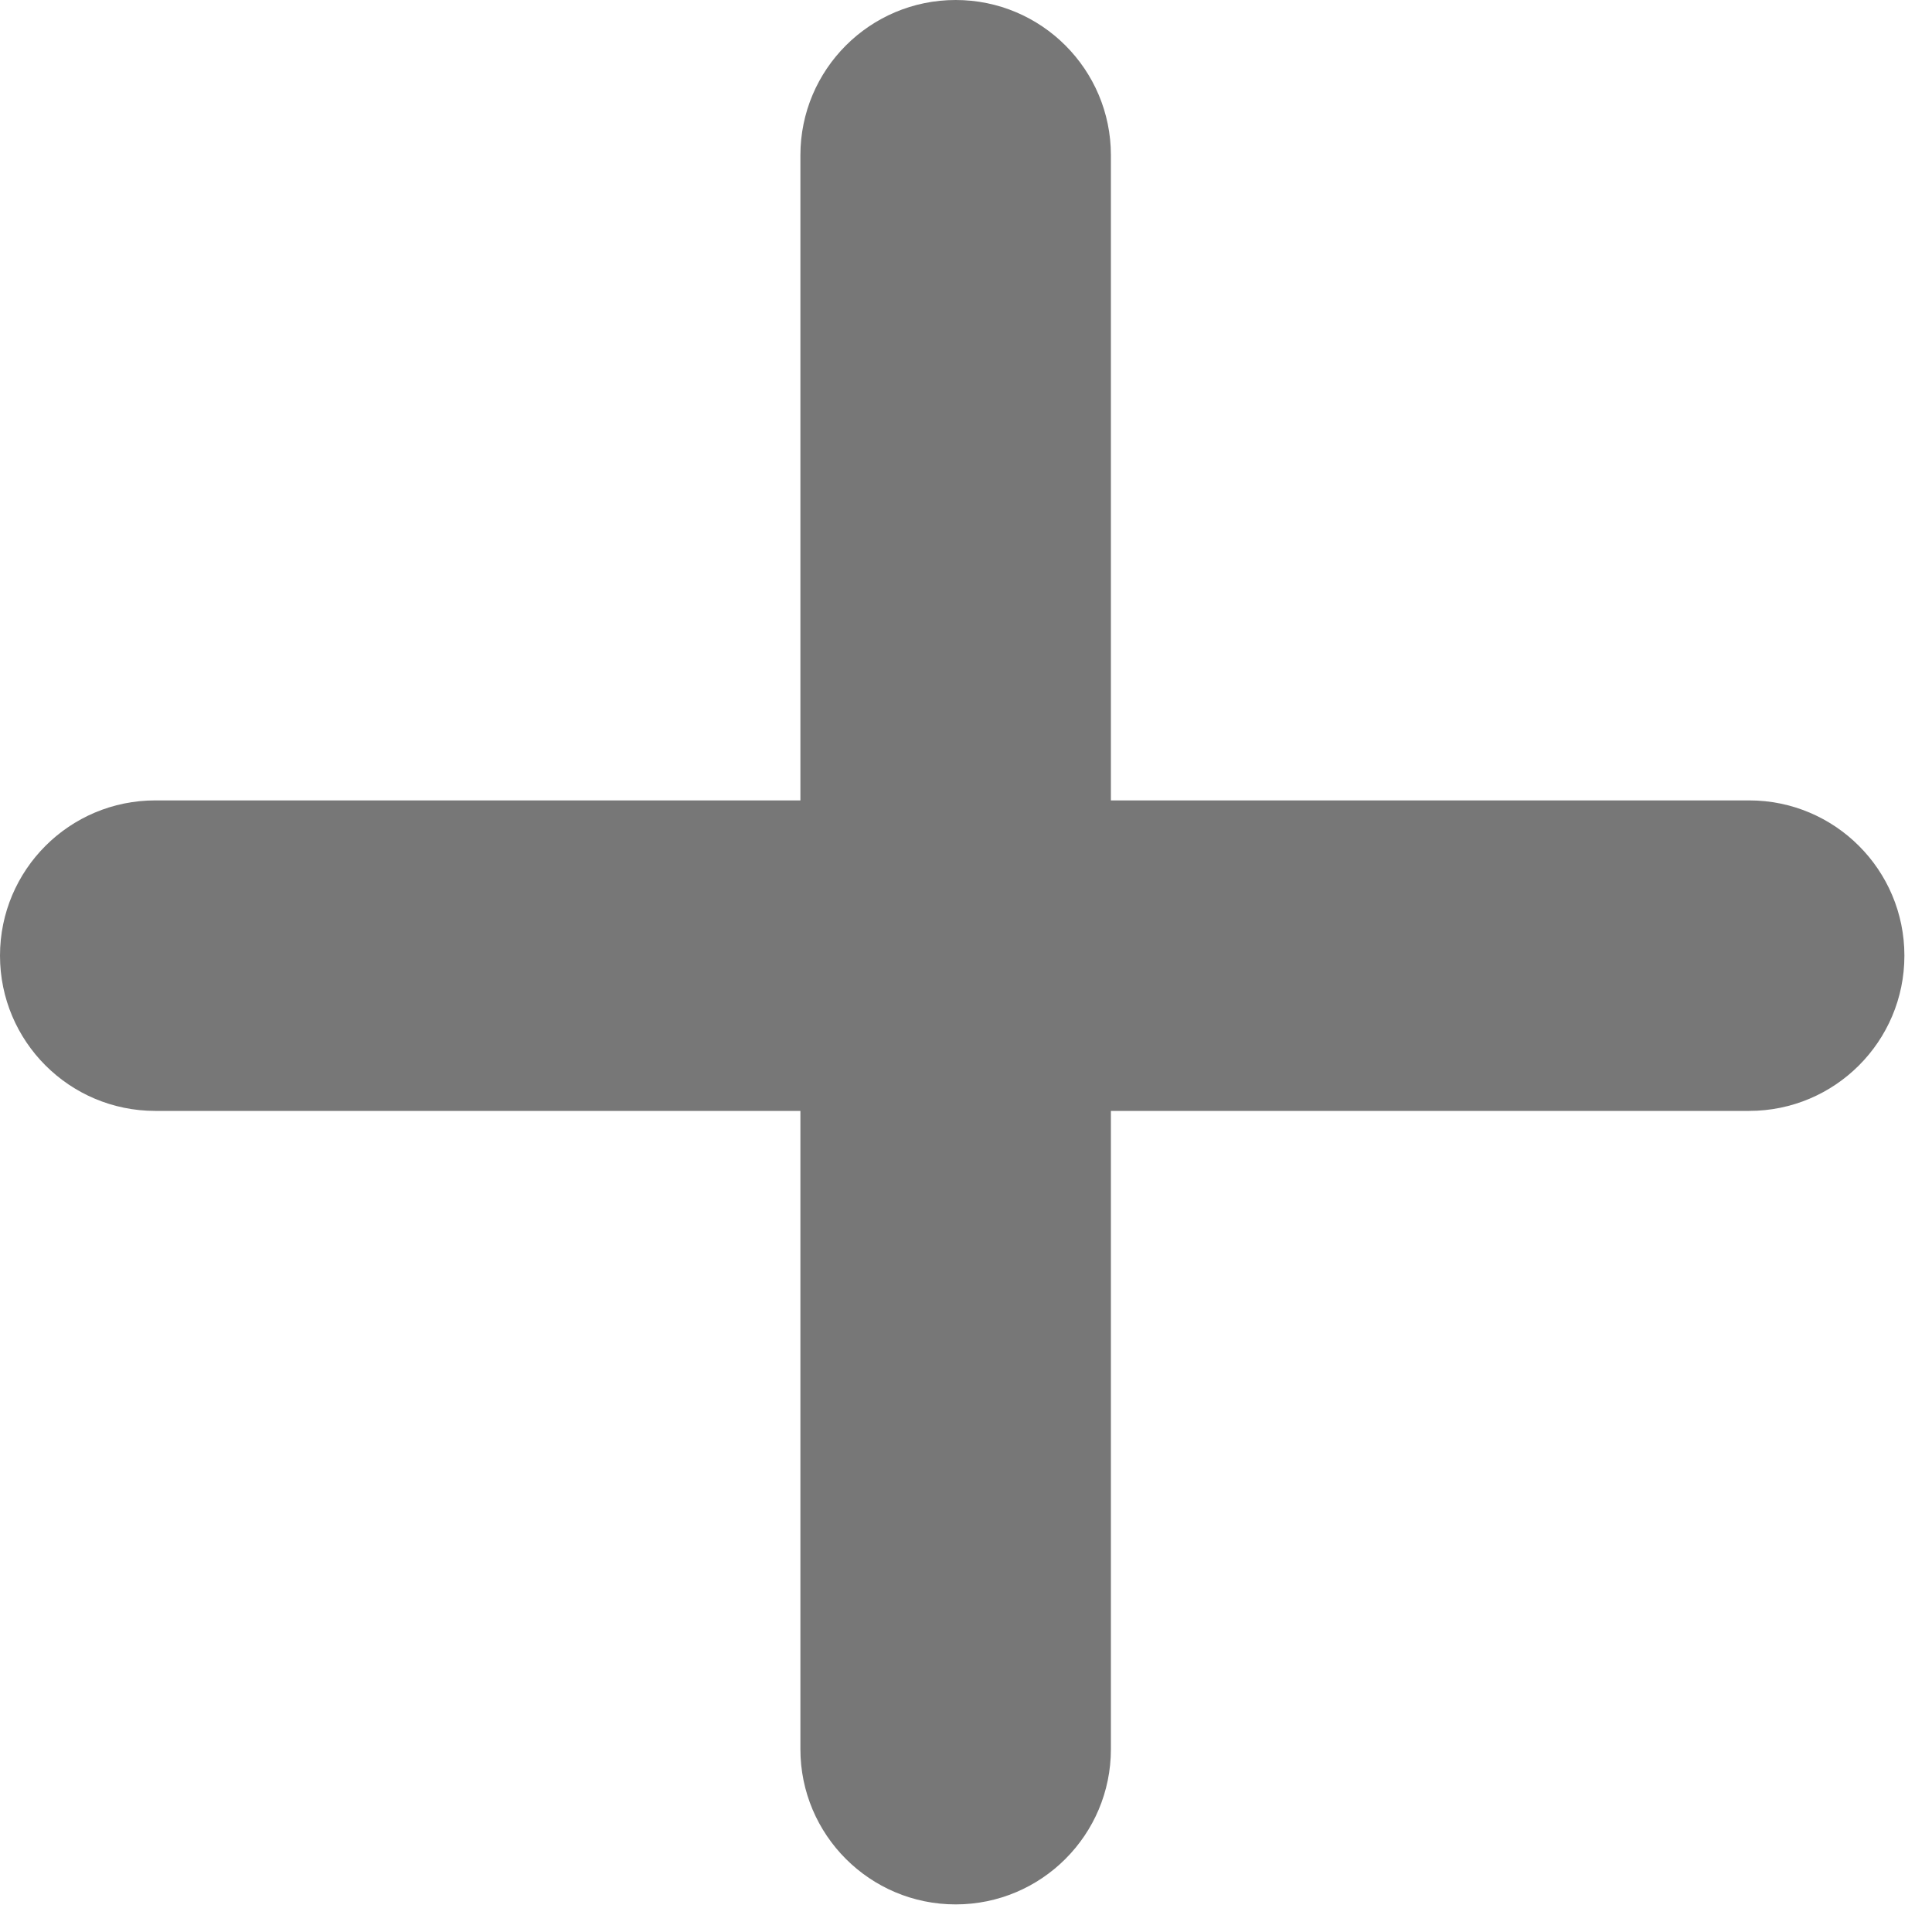
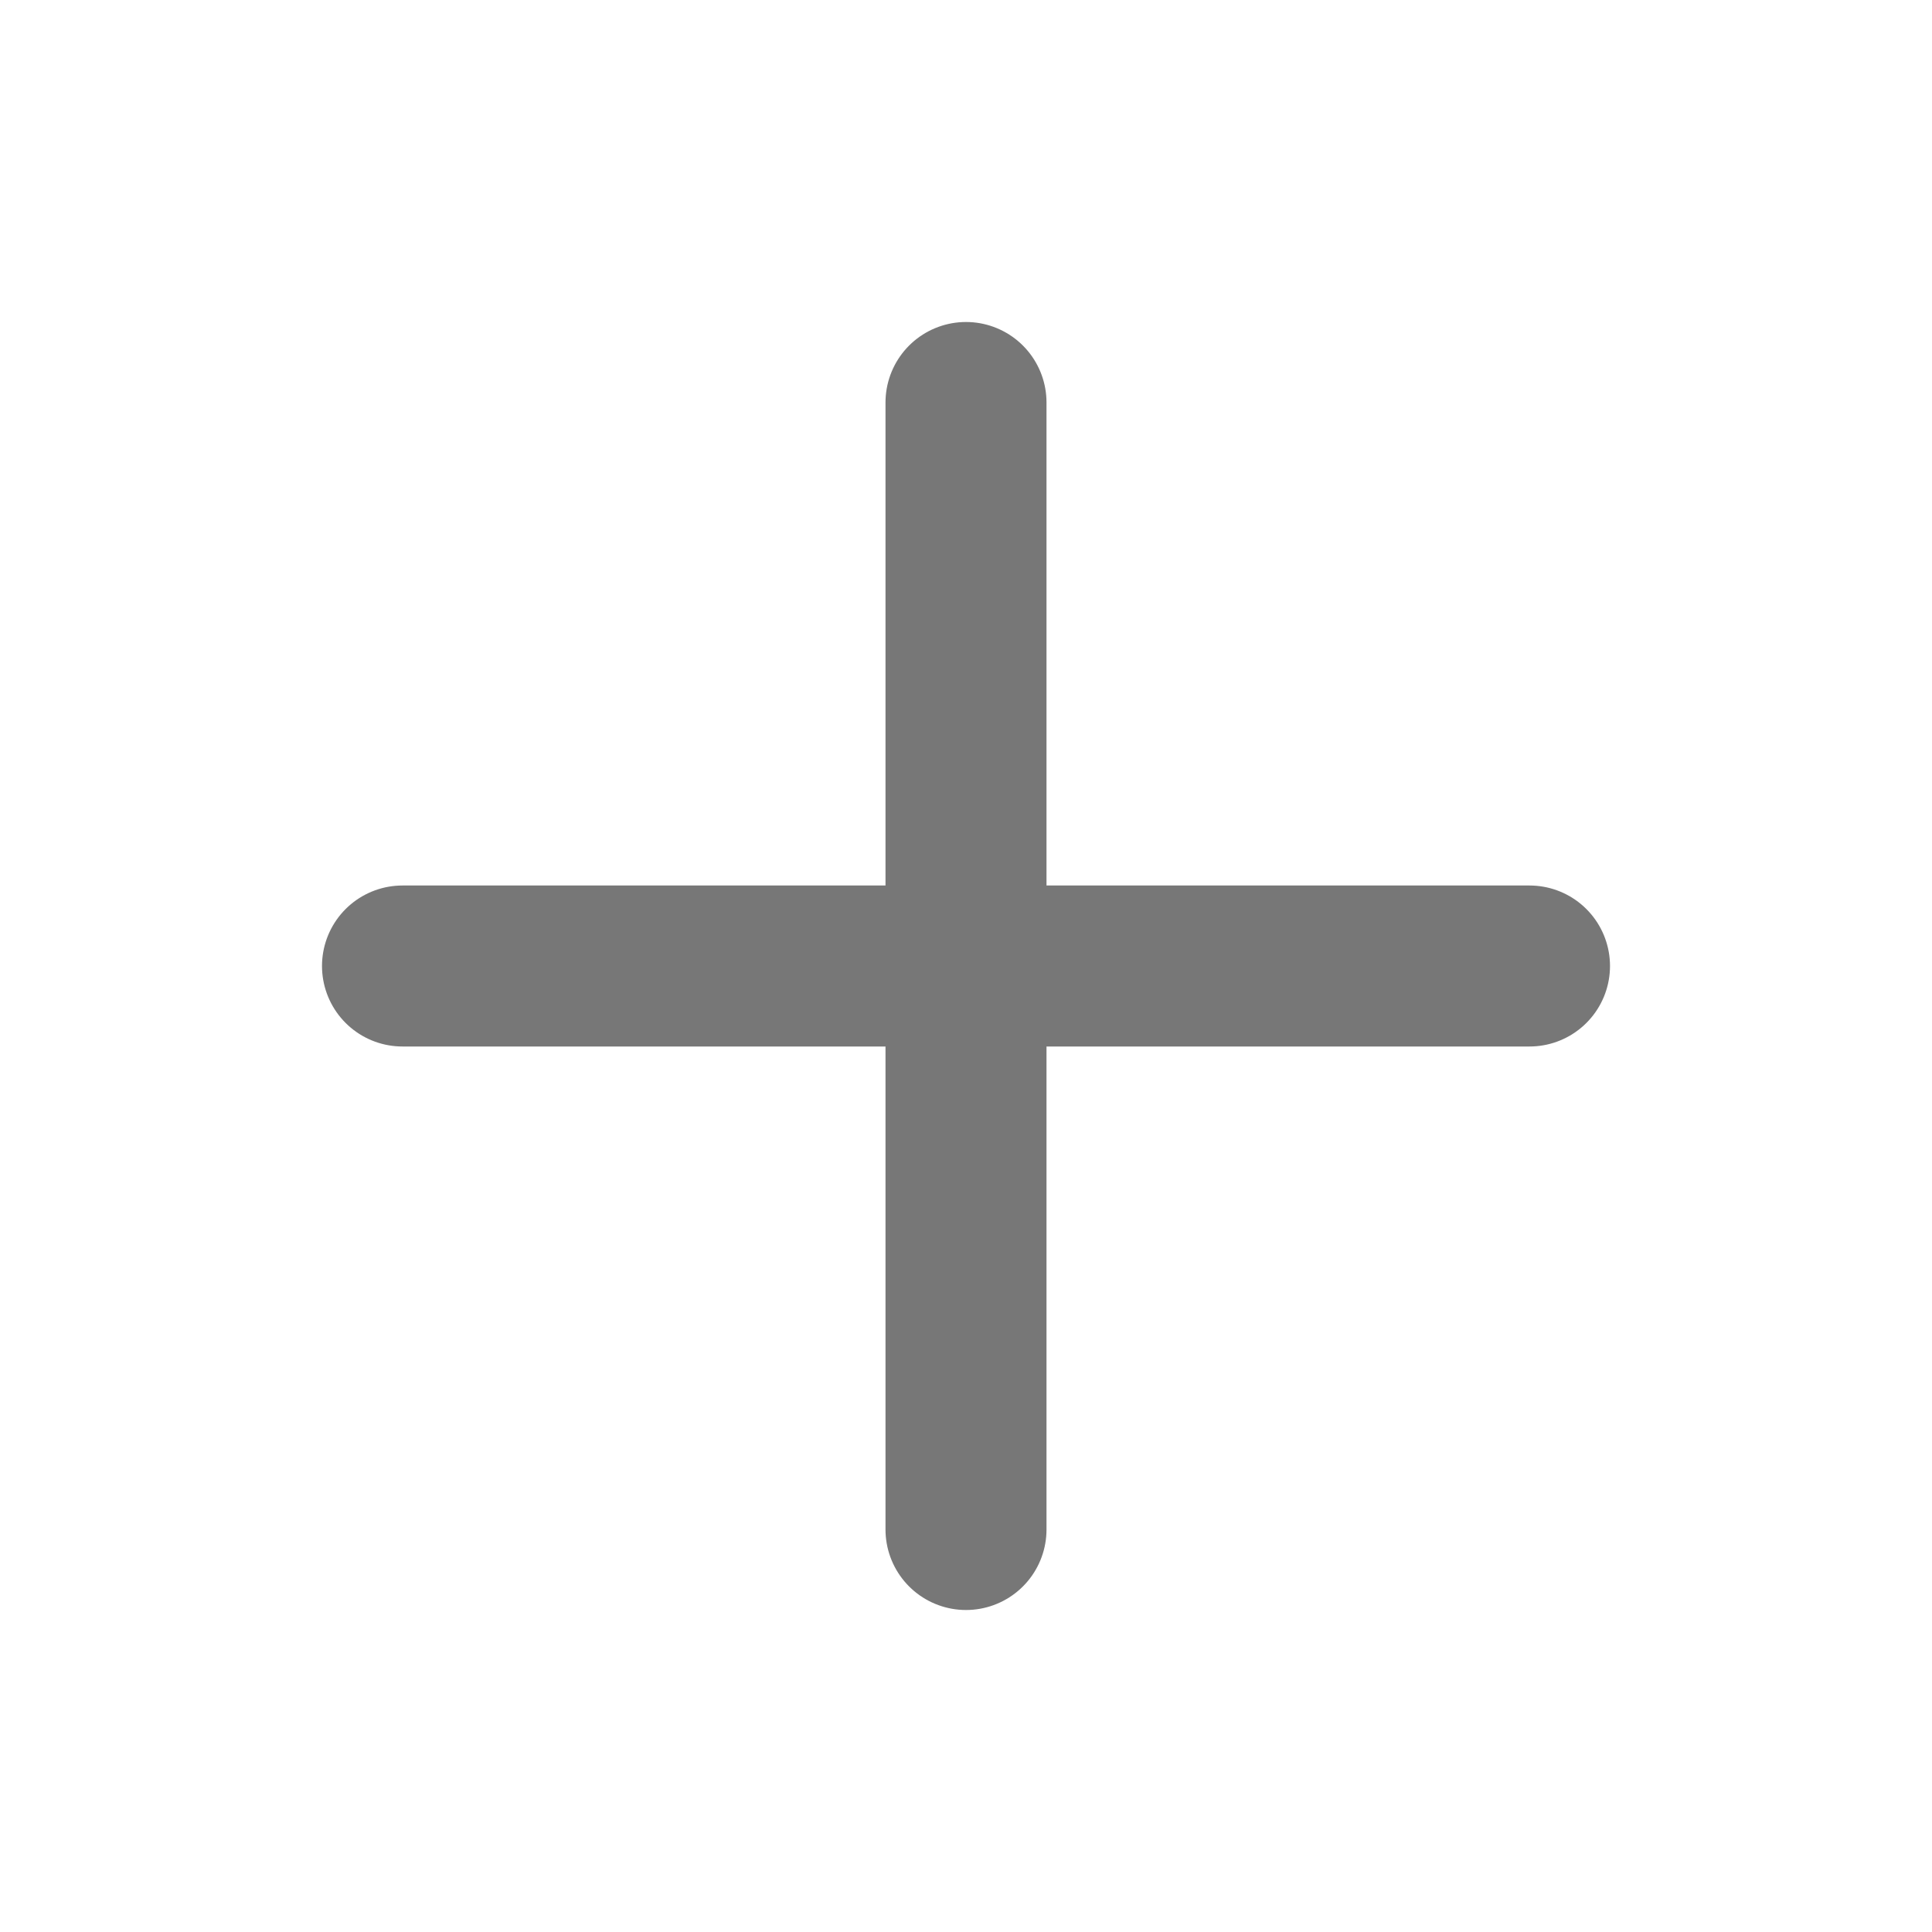
- <svg xmlns="http://www.w3.org/2000/svg" viewBox="0 0 14 14">
-   <path d="M8.05 5.8h4.625a1.125 1.125 0 0 1 0 2.25H8.05v4.625a1.125 1.125 0 0 1-2.25 0V8.05H1.125a1.125 1.125 0 0 1 0-2.25H5.8V1.125a1.125 1.125 0 0 1 2.25 0V5.8z" fill="#777777" />
+ <svg xmlns="http://www.w3.org/2000/svg" width="24" height="24" viewBox="0 0 24 24" fill="none" stroke="#777777" stroke-width="2" stroke-linecap="round" stroke-linejoin="round" class="lucide lucide-plus text-gray-400" role="img">
+   <path d="M5 12h14" />
+   <path d="M12 5v14" />
</svg>
